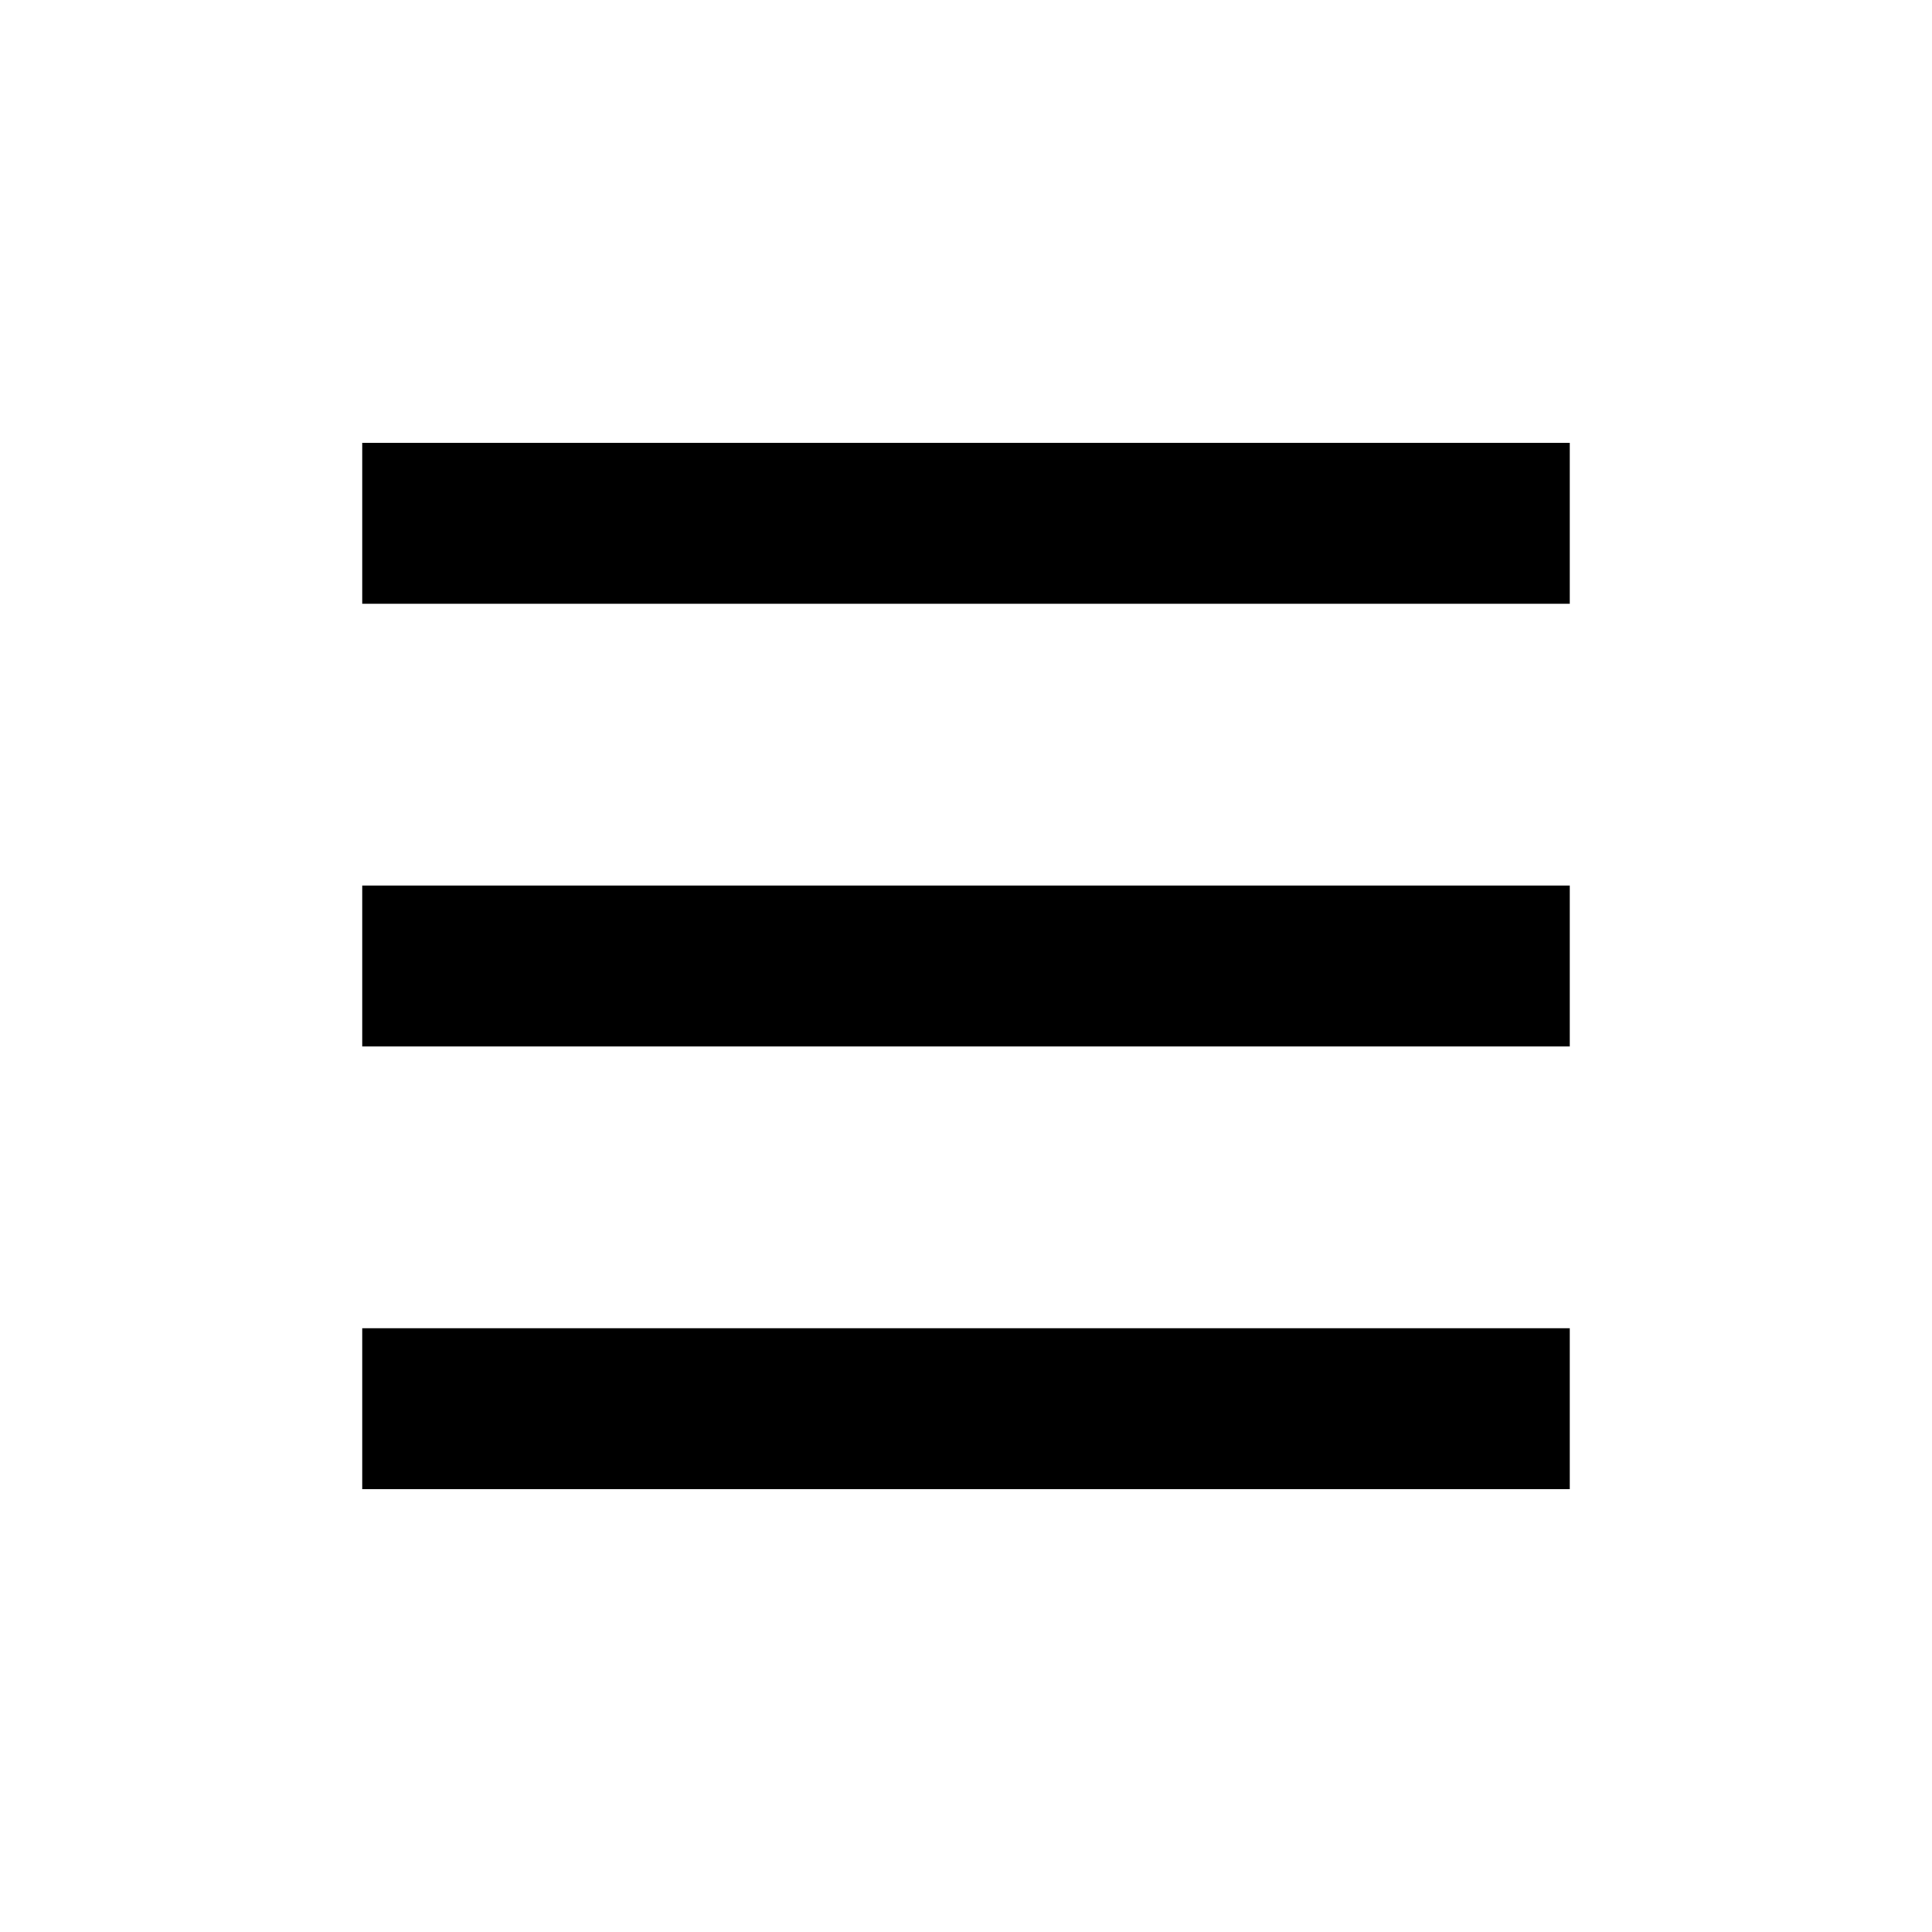
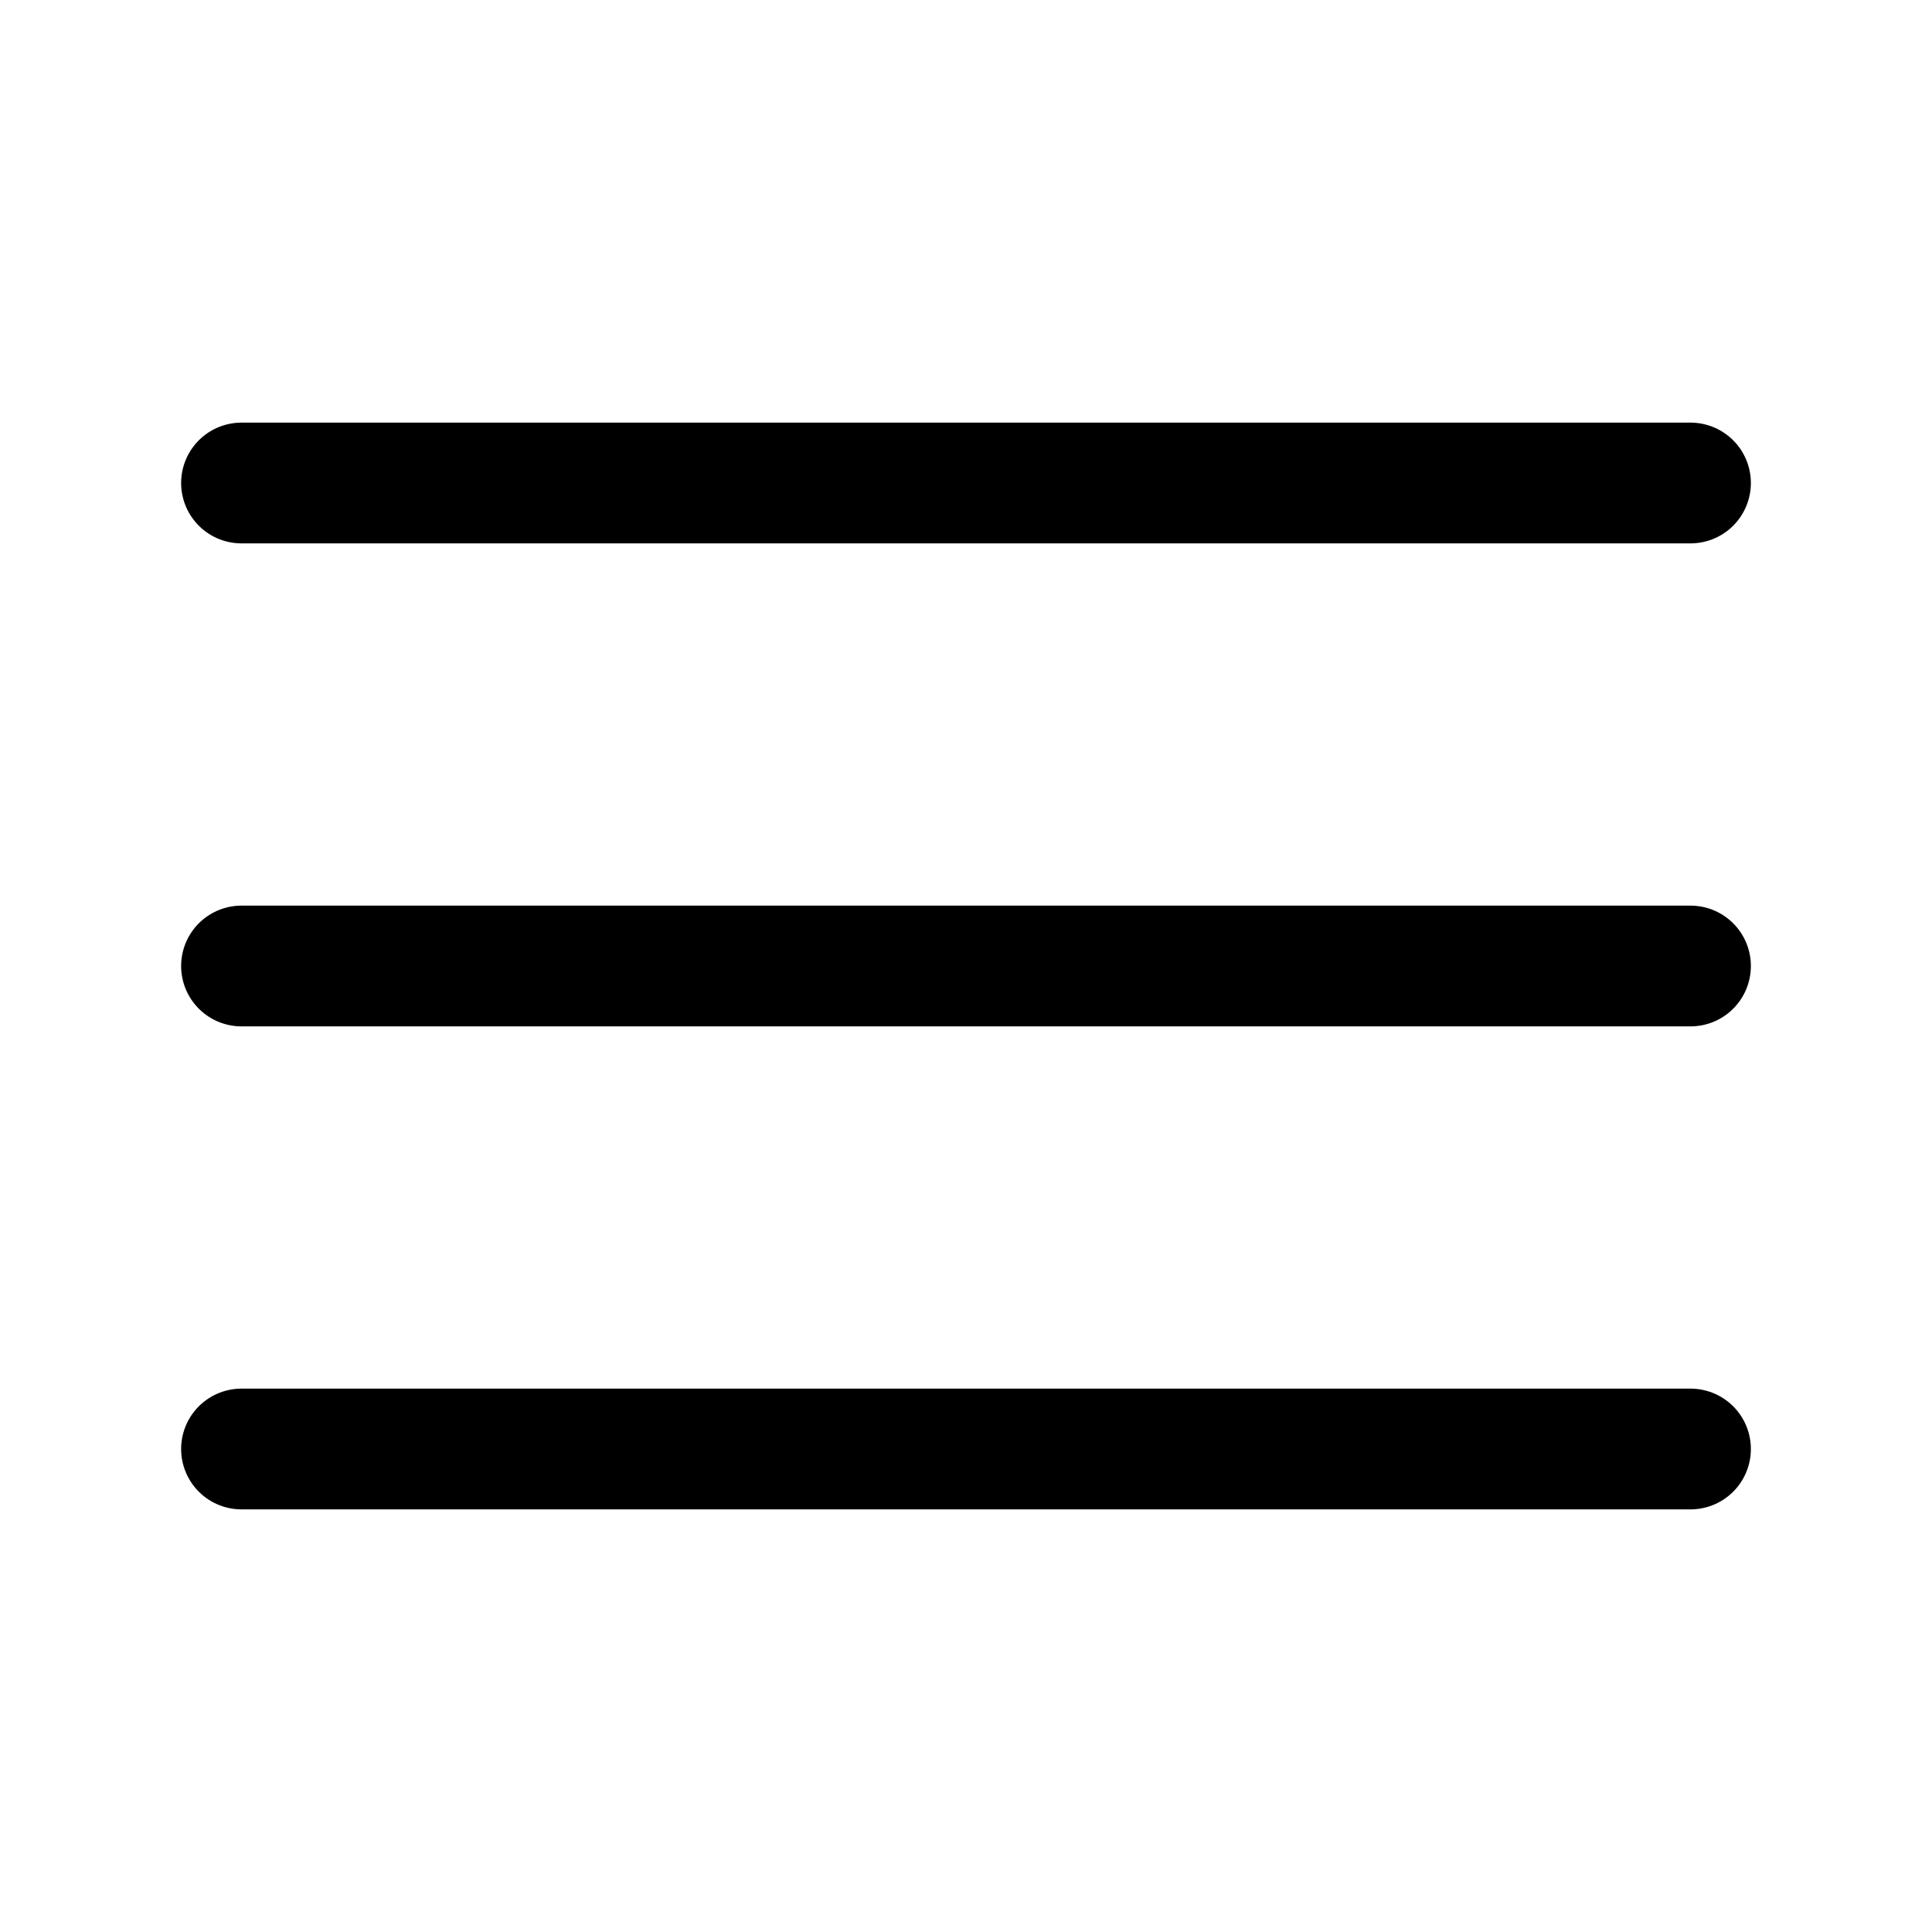
<svg xmlns="http://www.w3.org/2000/svg" width="24" height="24" viewBox="0 0 24 24" fill="none">
-   <path d="M4.5 7.5H19.5V5.5H4.5V7.5ZM4.5 13H19.5V11H4.5V13ZM4.5 18.5H19.5V16.5H4.5V18.5Z" fill="currentColor" />
+   <line x1="3" y1="6" x2="21" y2="6" stroke="currentColor" stroke-width="1.5" stroke-linecap="round" />
+   <line x1="3" y1="12" x2="21" y2="12" stroke="currentColor" stroke-width="1.5" stroke-linecap="round" />
+   <line x1="3" y1="18" x2="21" y2="18" stroke="currentColor" stroke-width="1.5" stroke-linecap="round" />
</svg>
